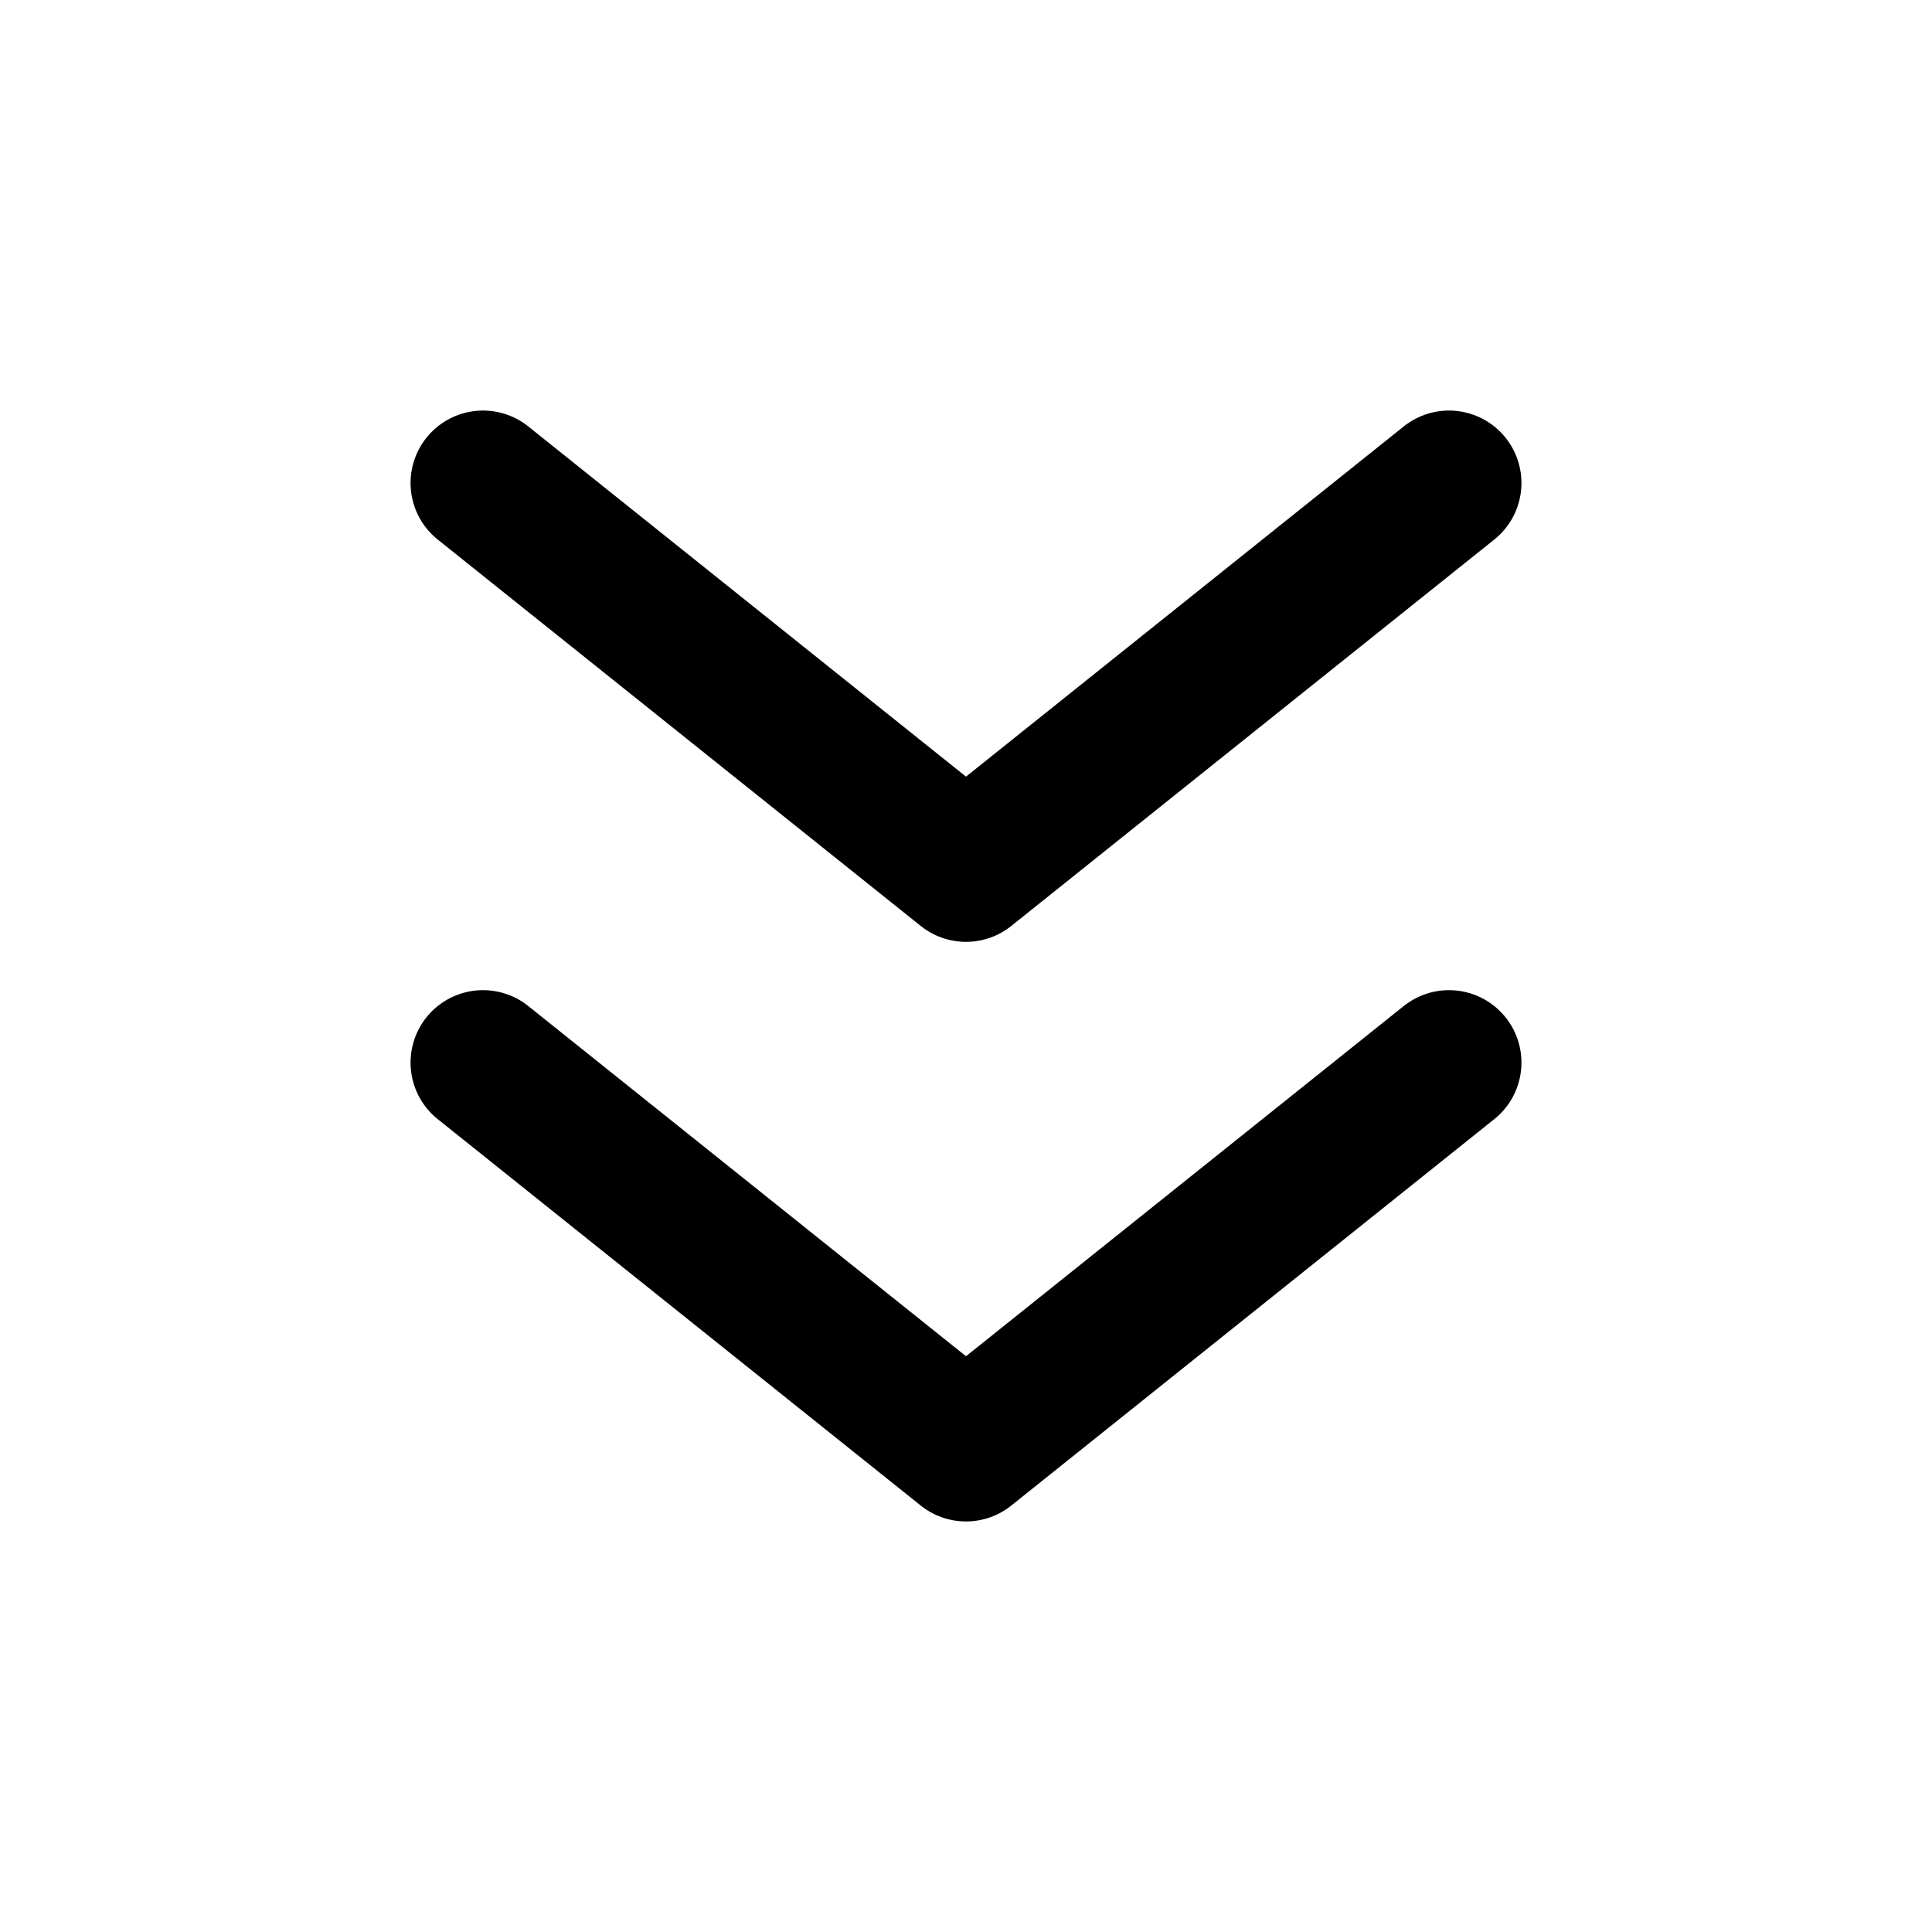
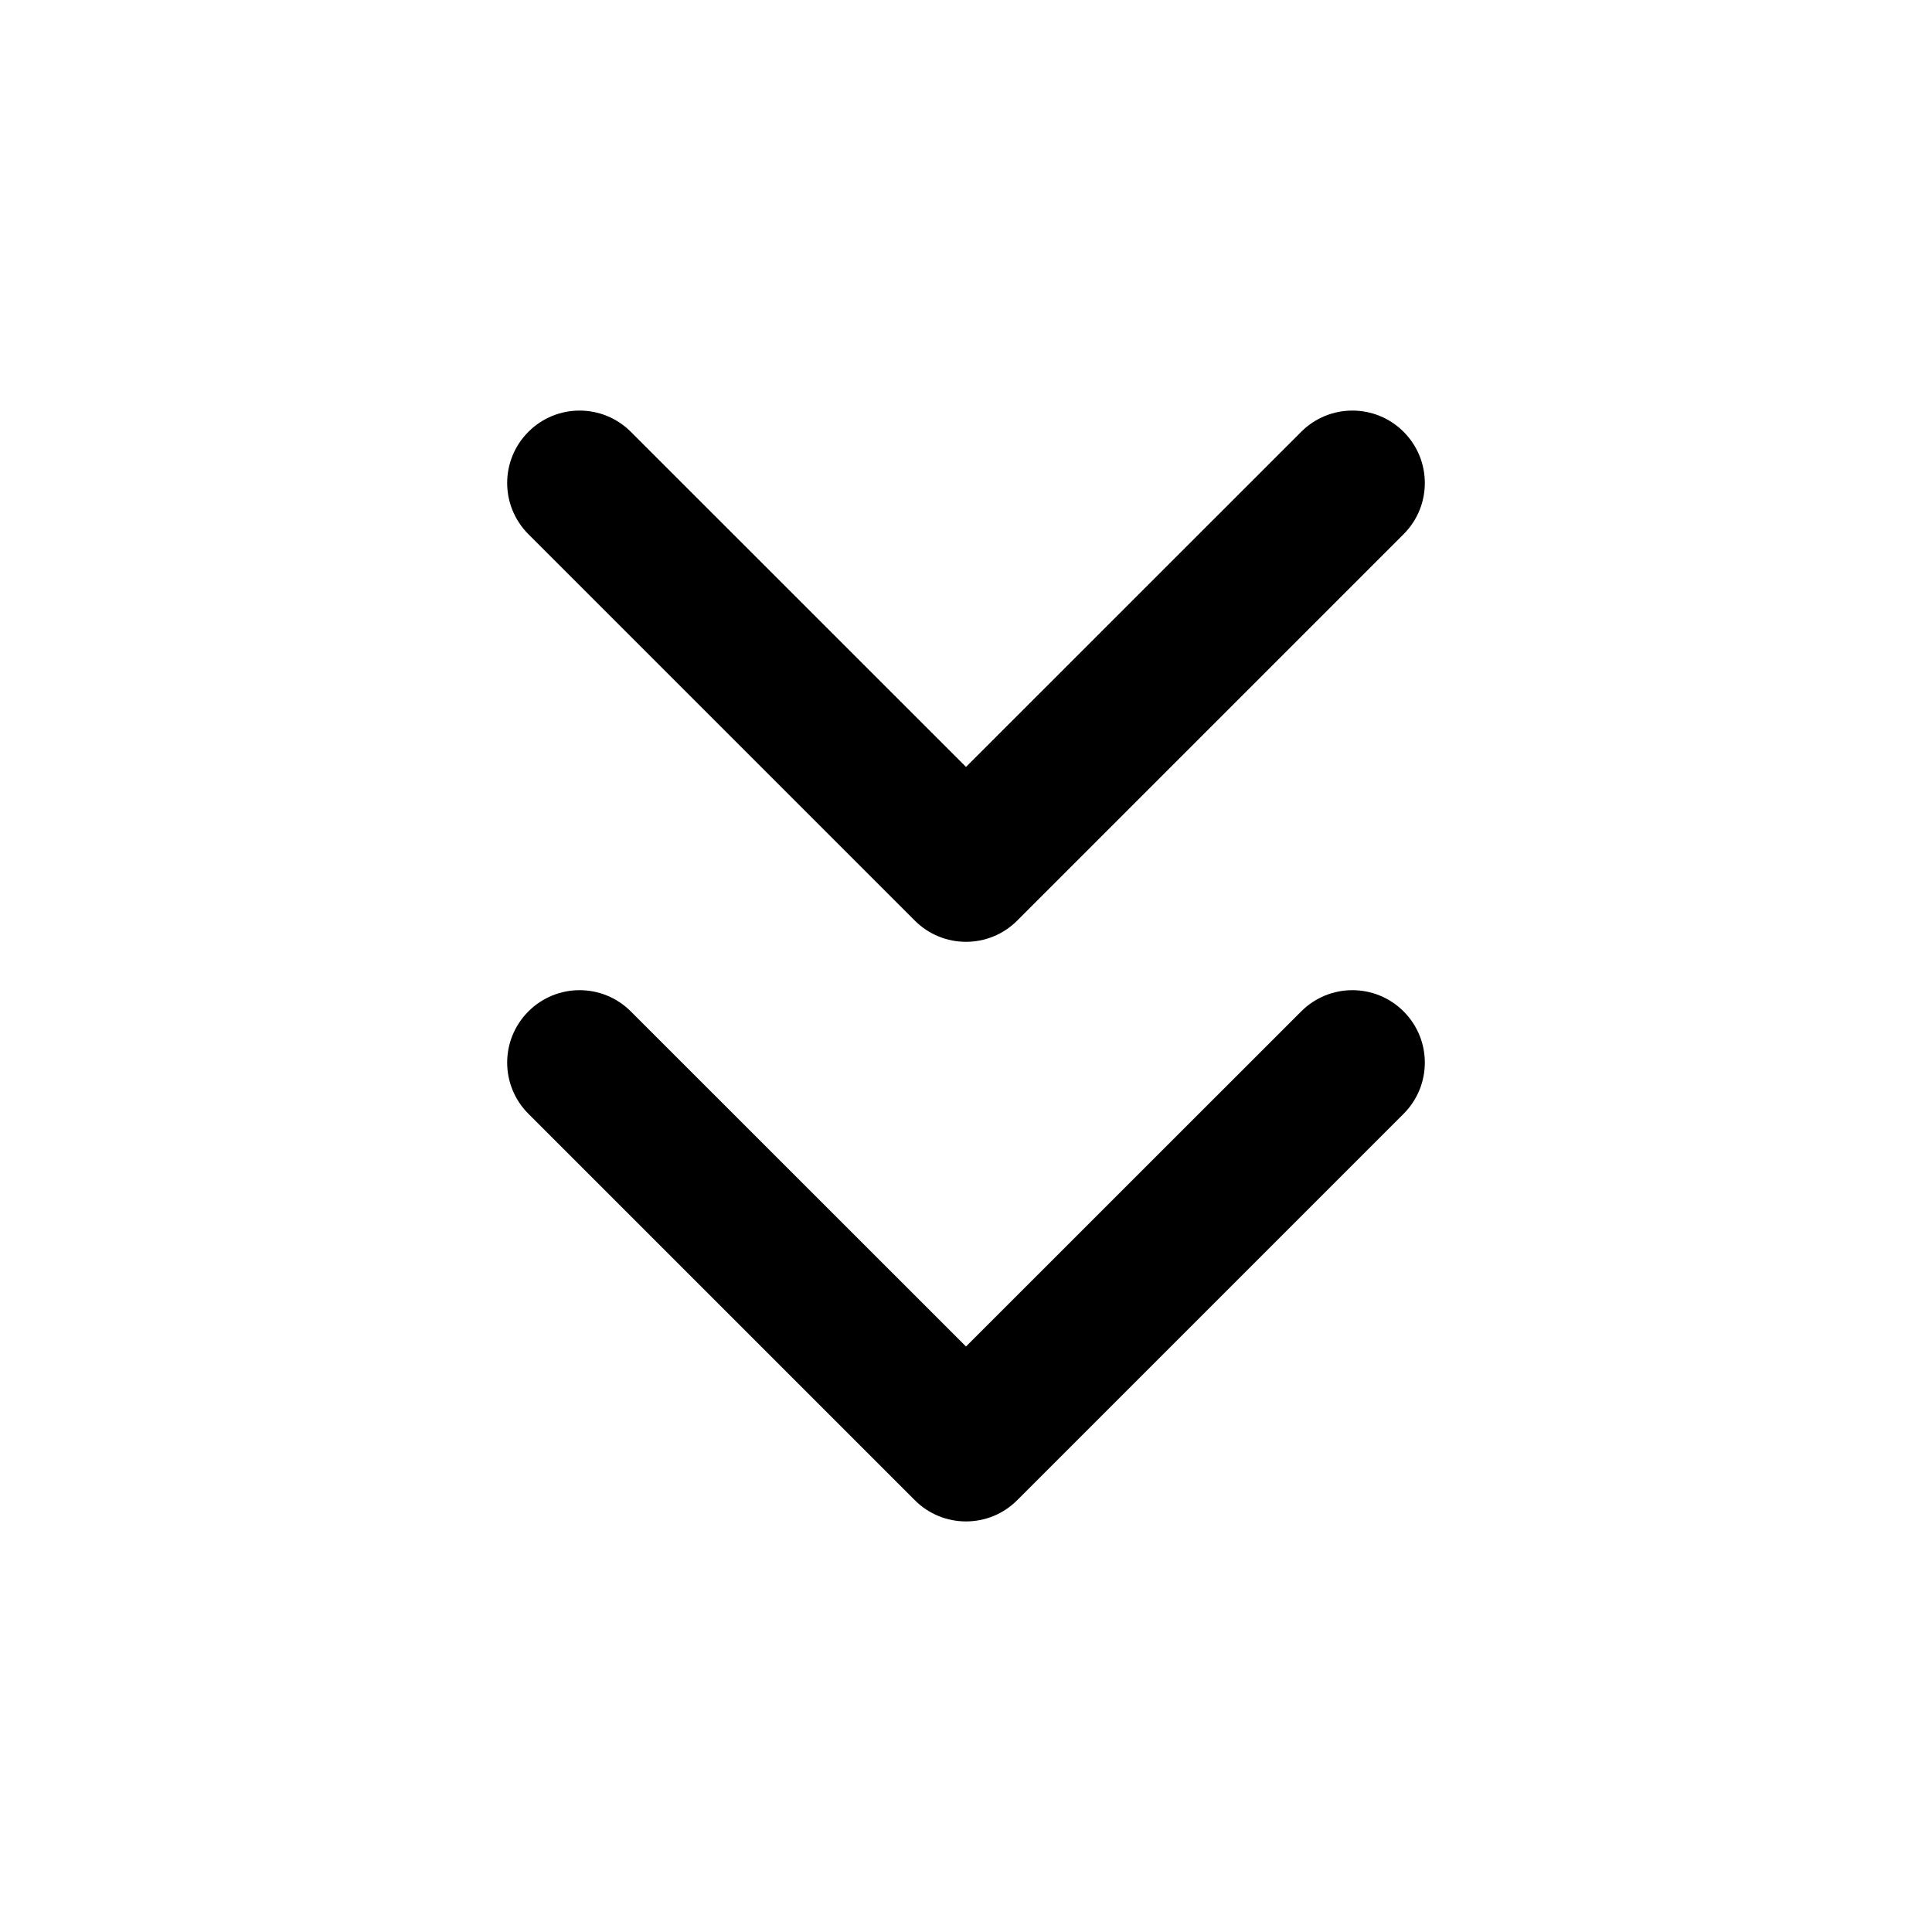
<svg xmlns="http://www.w3.org/2000/svg" width="20" height="20" viewBox="0 0 20 20" fill="none">
-   <path d="M15 5C13.047 6.562 10 9 10 9C10 9 6.953 6.562 5 5" stroke="currentColor" stroke-width="1.5" stroke-linecap="round" stroke-linejoin="round" />
-   <path d="M15 11C13.047 12.562 10 15 10 15C10 15 6.953 12.562 5 11" stroke="currentColor" stroke-width="1.5" stroke-linecap="round" stroke-linejoin="round" />
+   <path fill-rule="evenodd" clip-rule="evenodd" d="M6.53 4.47C6.237 4.177 5.763 4.177 5.47 4.47C5.177 4.763 5.177 5.237 5.47 5.53L9.47 9.53C9.763 9.823 10.237 9.823 10.53 9.53L14.53 5.53C14.823 5.237 14.823 4.763 14.53 4.47C14.237 4.177 13.763 4.177 13.47 4.47L10 7.939L6.53 4.47ZM6.53 10.47C6.237 10.177 5.763 10.177 5.47 10.47C5.177 10.763 5.177 11.237 5.47 11.53L9.47 15.53C9.763 15.823 10.237 15.823 10.53 15.53L14.53 11.53C14.823 11.237 14.823 10.763 14.53 10.47C14.237 10.177 13.763 10.177 13.47 10.47L10 13.939L6.53 10.47Z" fill="currentColor" />
</svg>
